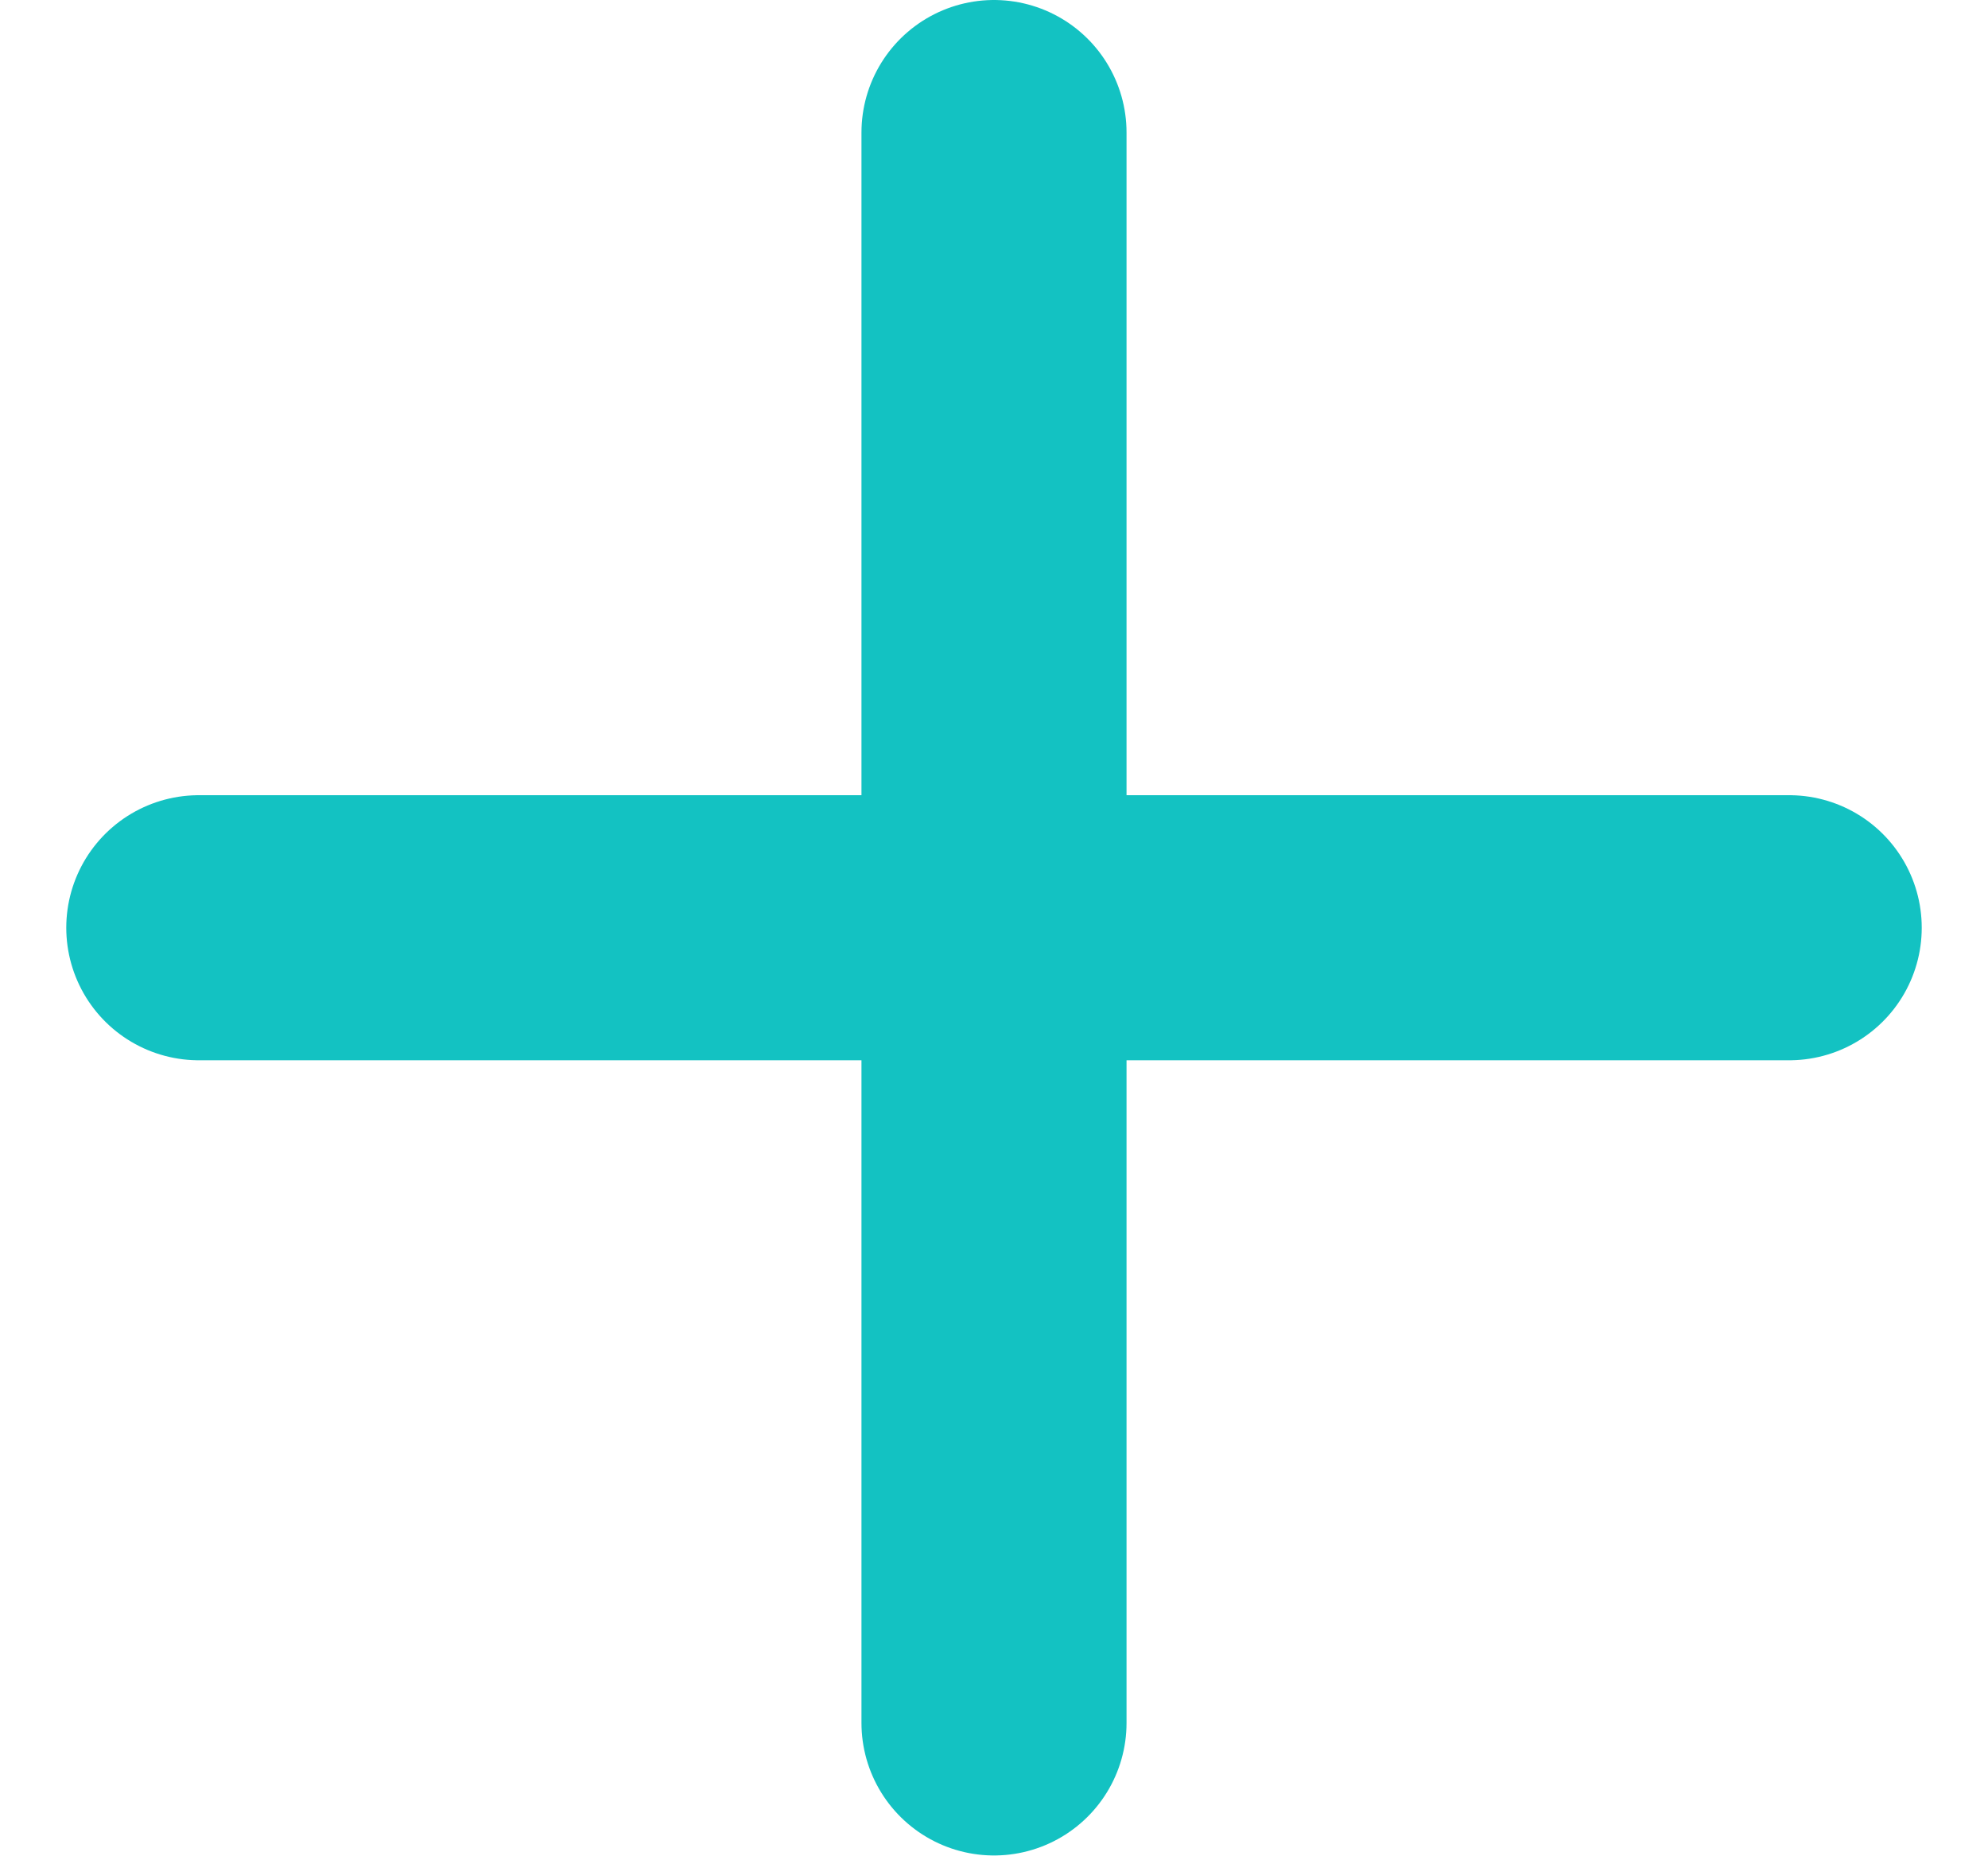
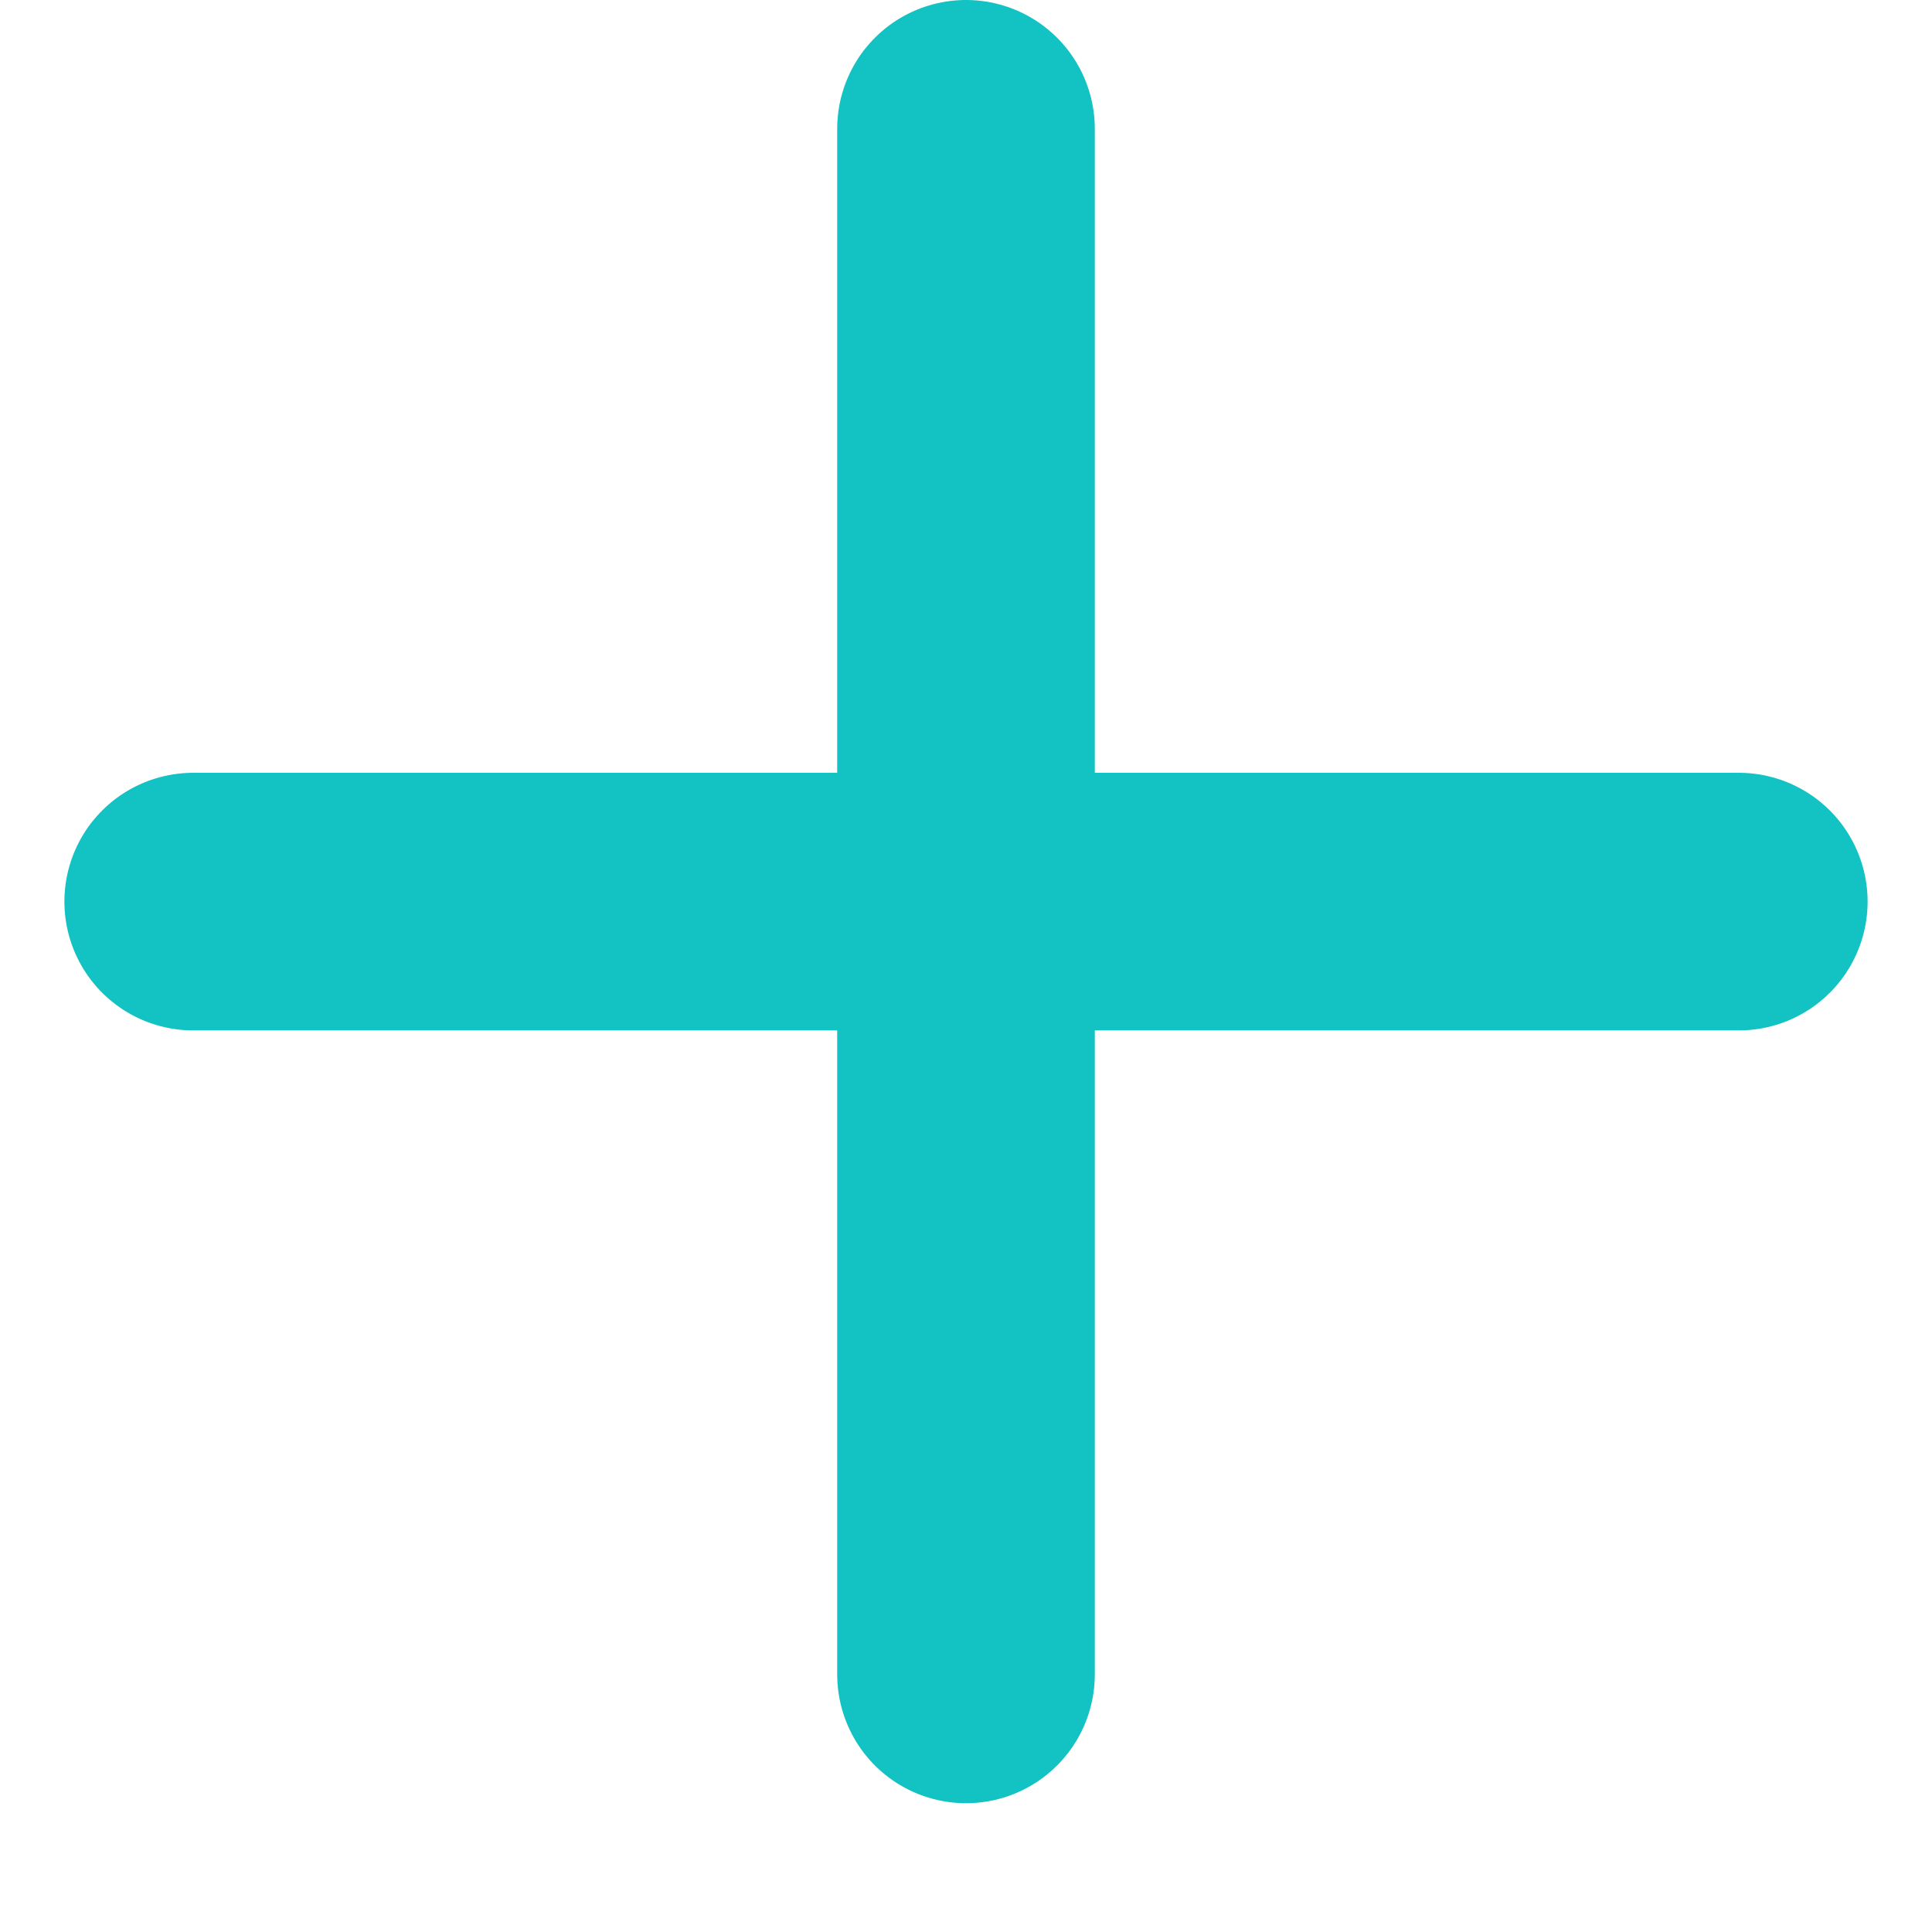
- <svg xmlns="http://www.w3.org/2000/svg" width="15" height="14" viewBox="0 0 15 14" fill="none">
+ <svg xmlns="http://www.w3.org/2000/svg" width="12" height="12" viewBox="0 0 15 15" fill="none">
  <path id="Vector" d="M1.5 7H7.5M7.5 7H13.5M7.5 7V13M7.5 7V1" stroke="#13C2C2" stroke-width="2" stroke-linecap="round" stroke-linejoin="round" />
</svg>
